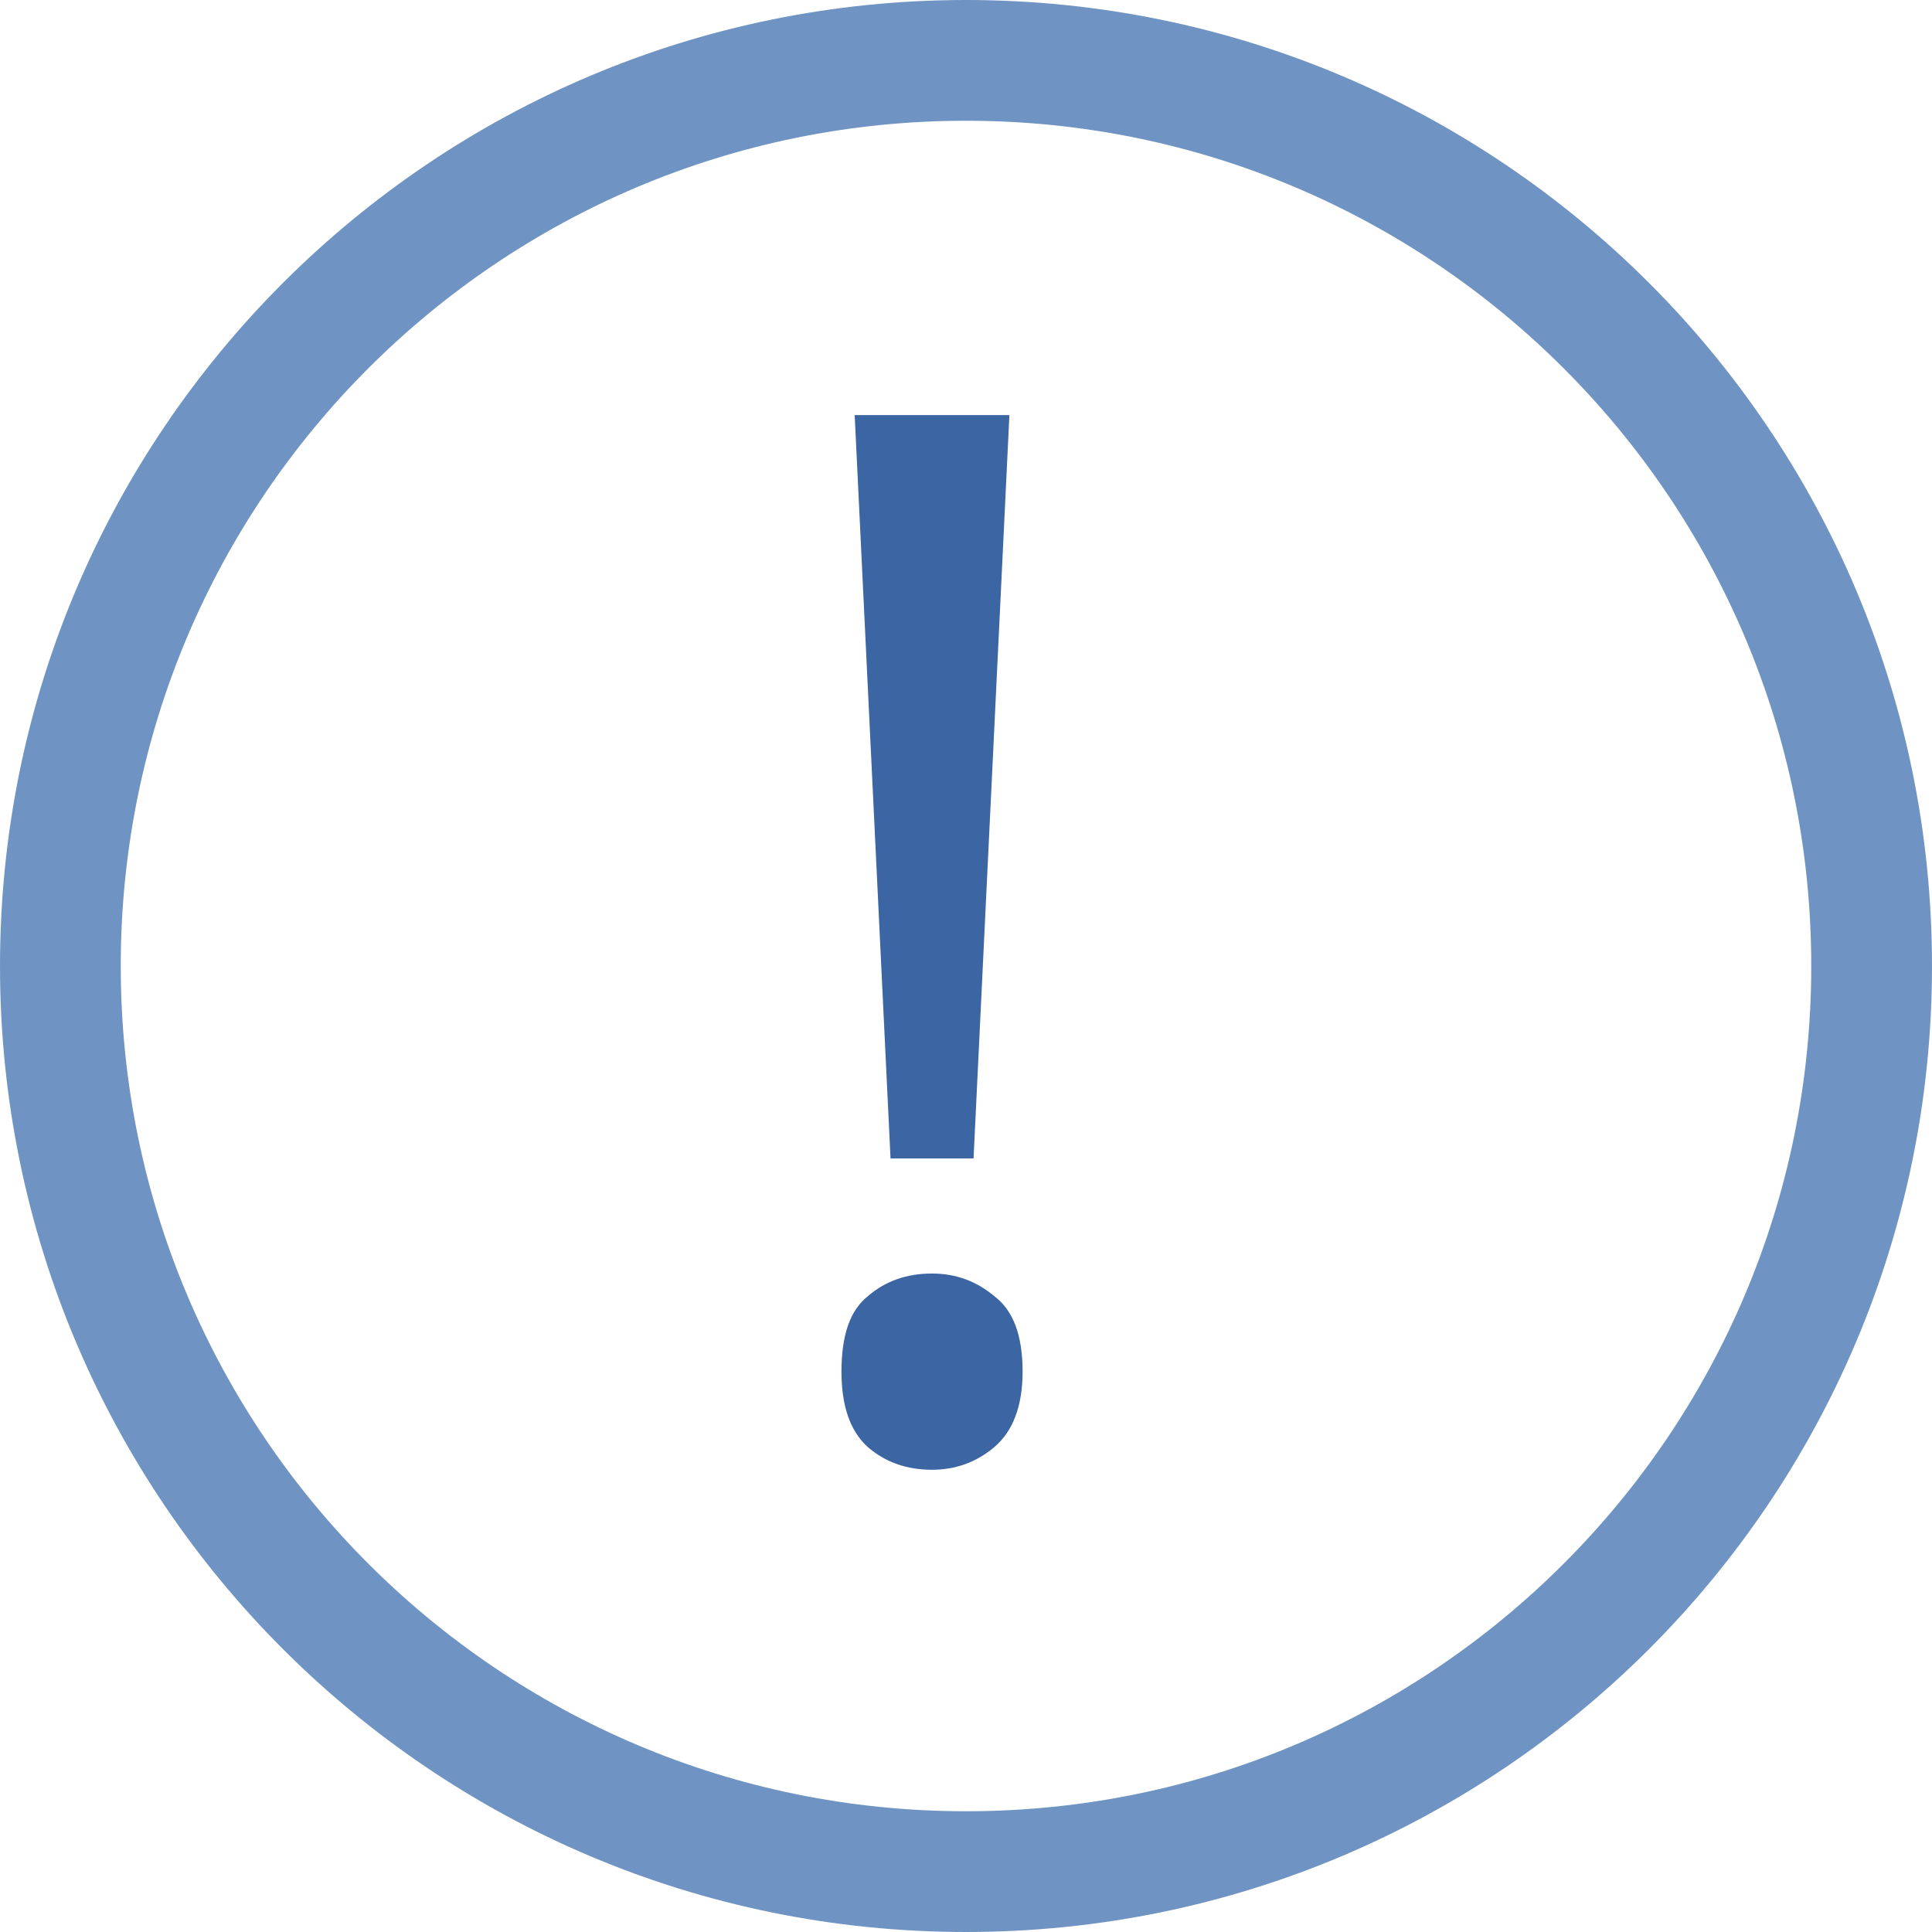
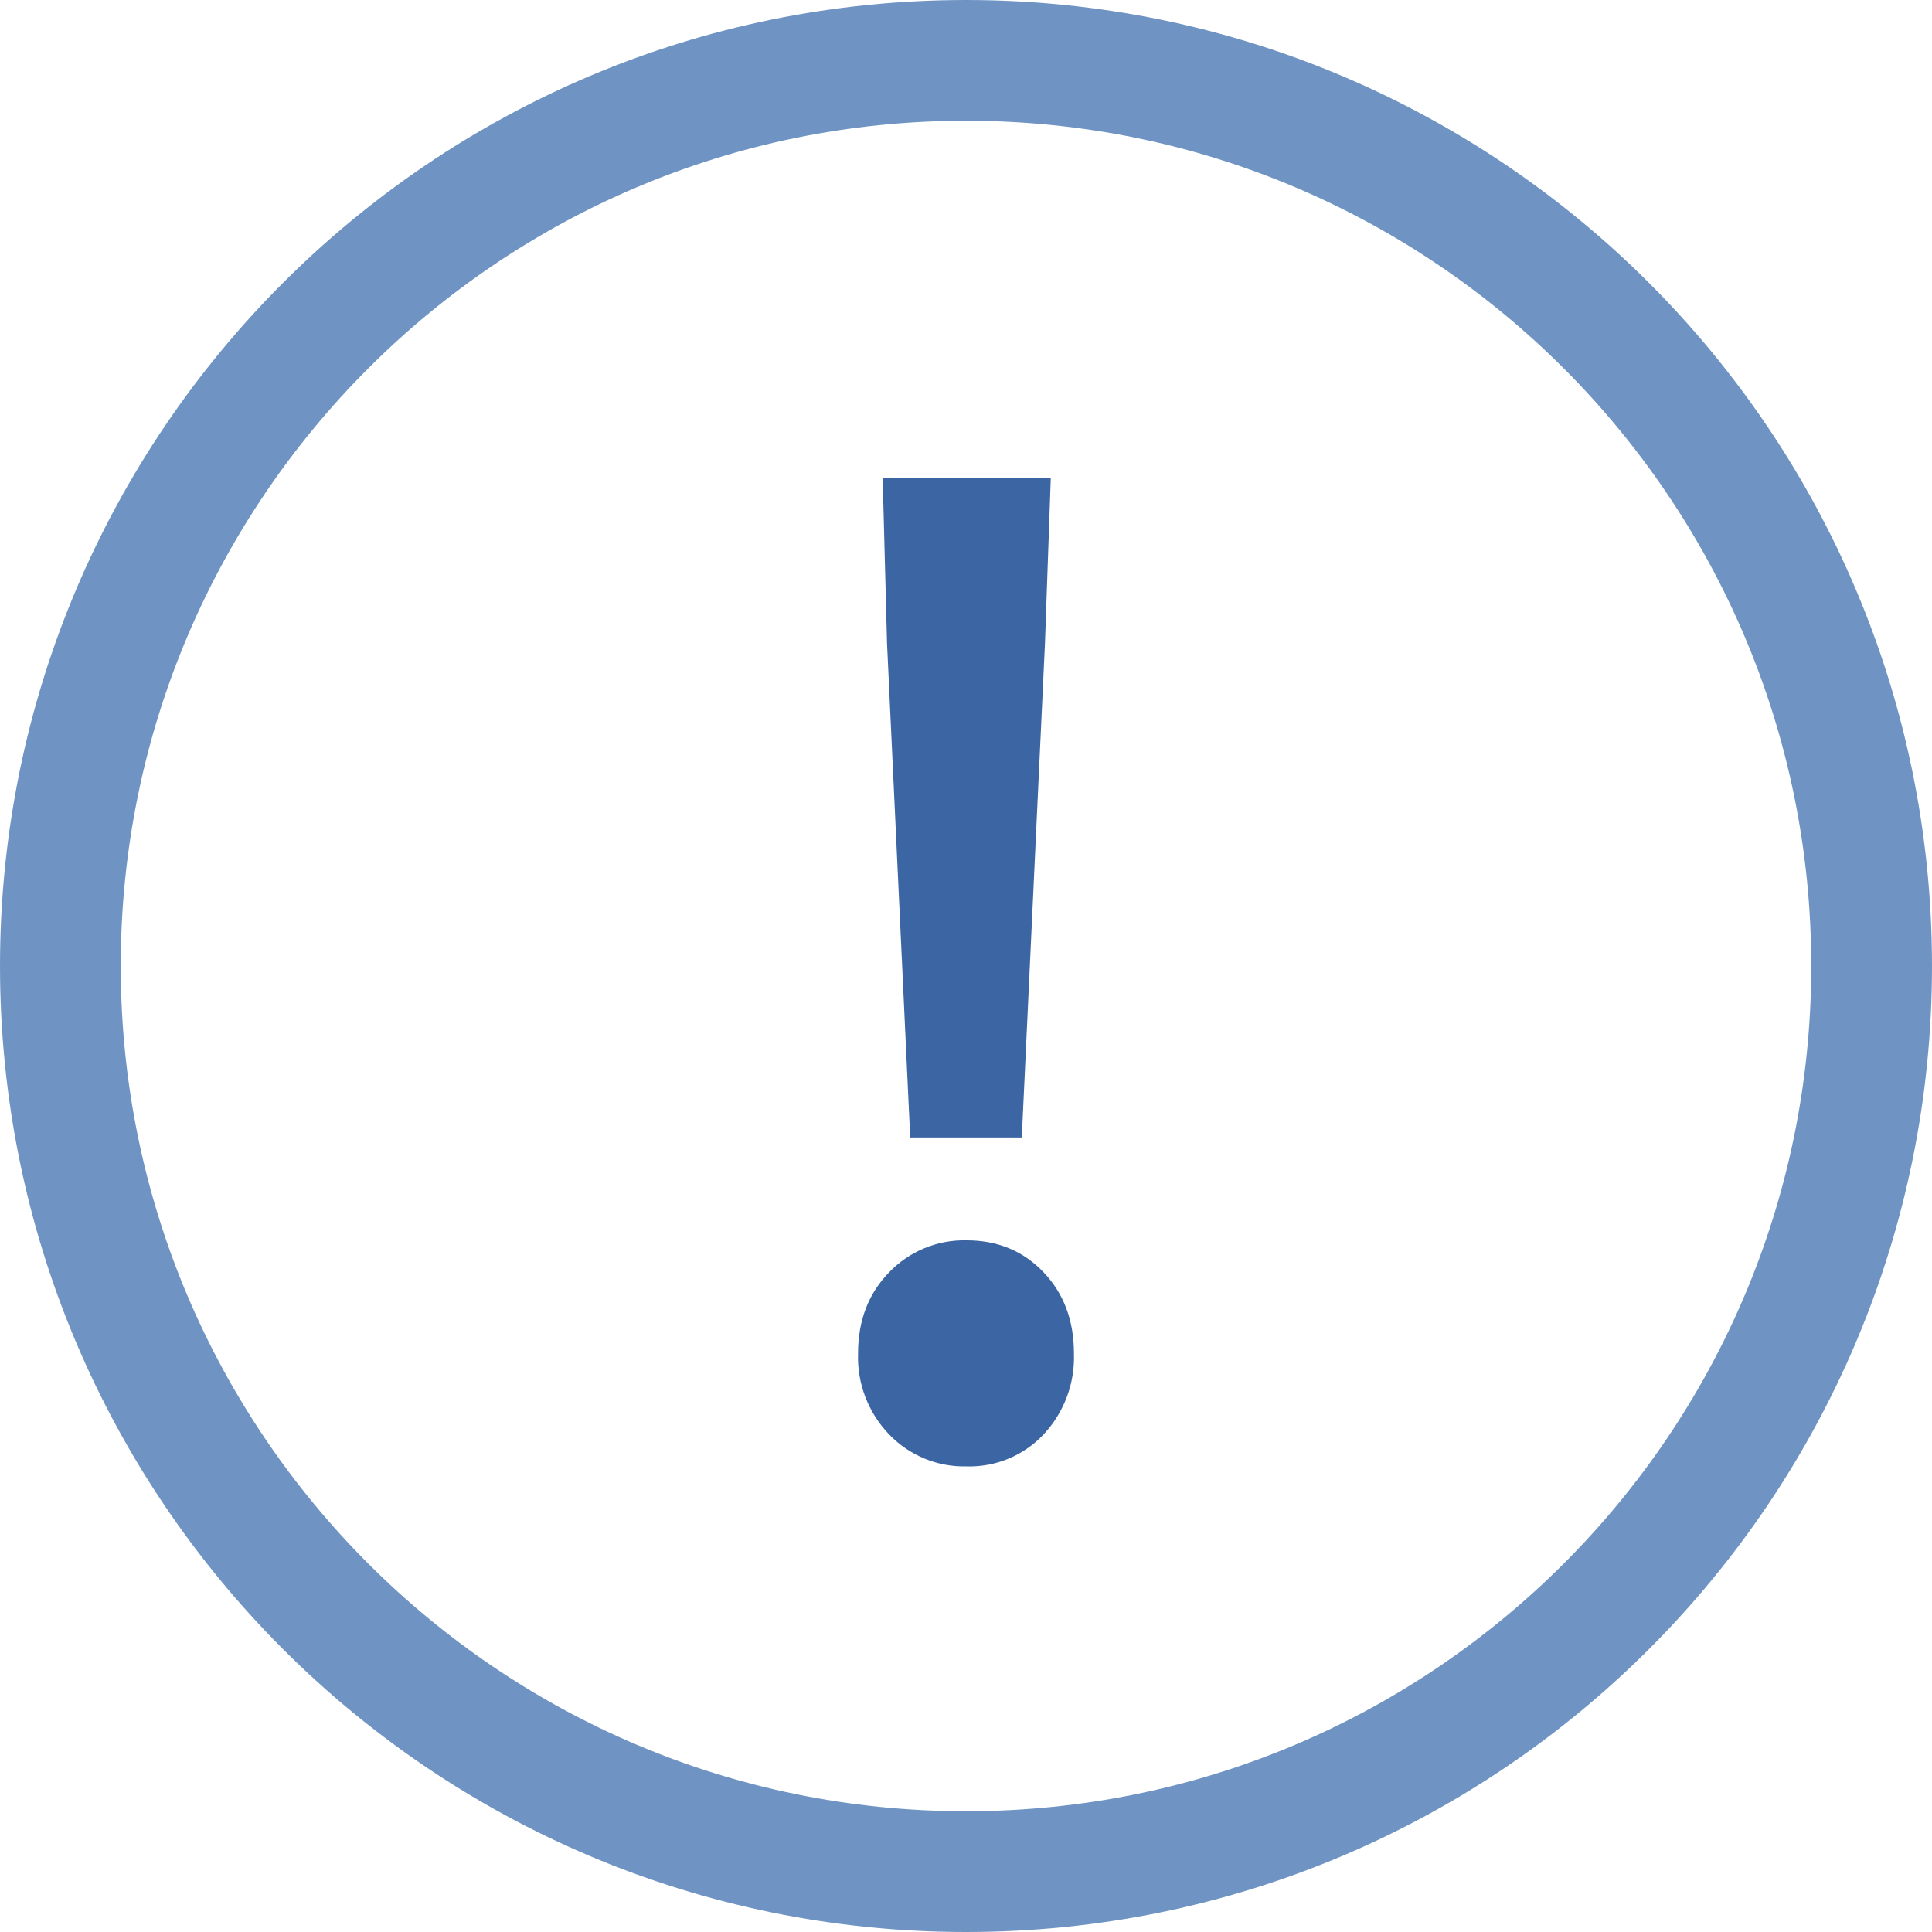
<svg xmlns="http://www.w3.org/2000/svg" width="16" height="16" viewBox="0 0 16 16">
  <g fill="none" fill-rule="evenodd">
    <circle cx="8" cy="8" r="7.5" stroke="#6F94C3" />
-     <text fill="#3B65A3" font-family="SourceSansPro-Semibold, Source Sans Pro" font-size="12" font-weight="500">
-       <tspan x="6.11" y="12">!</tspan>
-     </text>
+     <path fill="#3B65A3" d="M7.346 5.328L7.31 3.96h1.392l-.048 1.368-.192 4.092h-.924l-.192-4.092zm-.24 5.88c0-.272.086-.496.258-.672a.861.861 0 0 1 .642-.264c.256 0 .468.088.636.264.168.176.252.4.252.672a.934.934 0 0 1-.252.672.842.842 0 0 1-.636.264.861.861 0 0 1-.642-.264.922.922 0 0 1-.258-.672z" />
  </g>
</svg>
